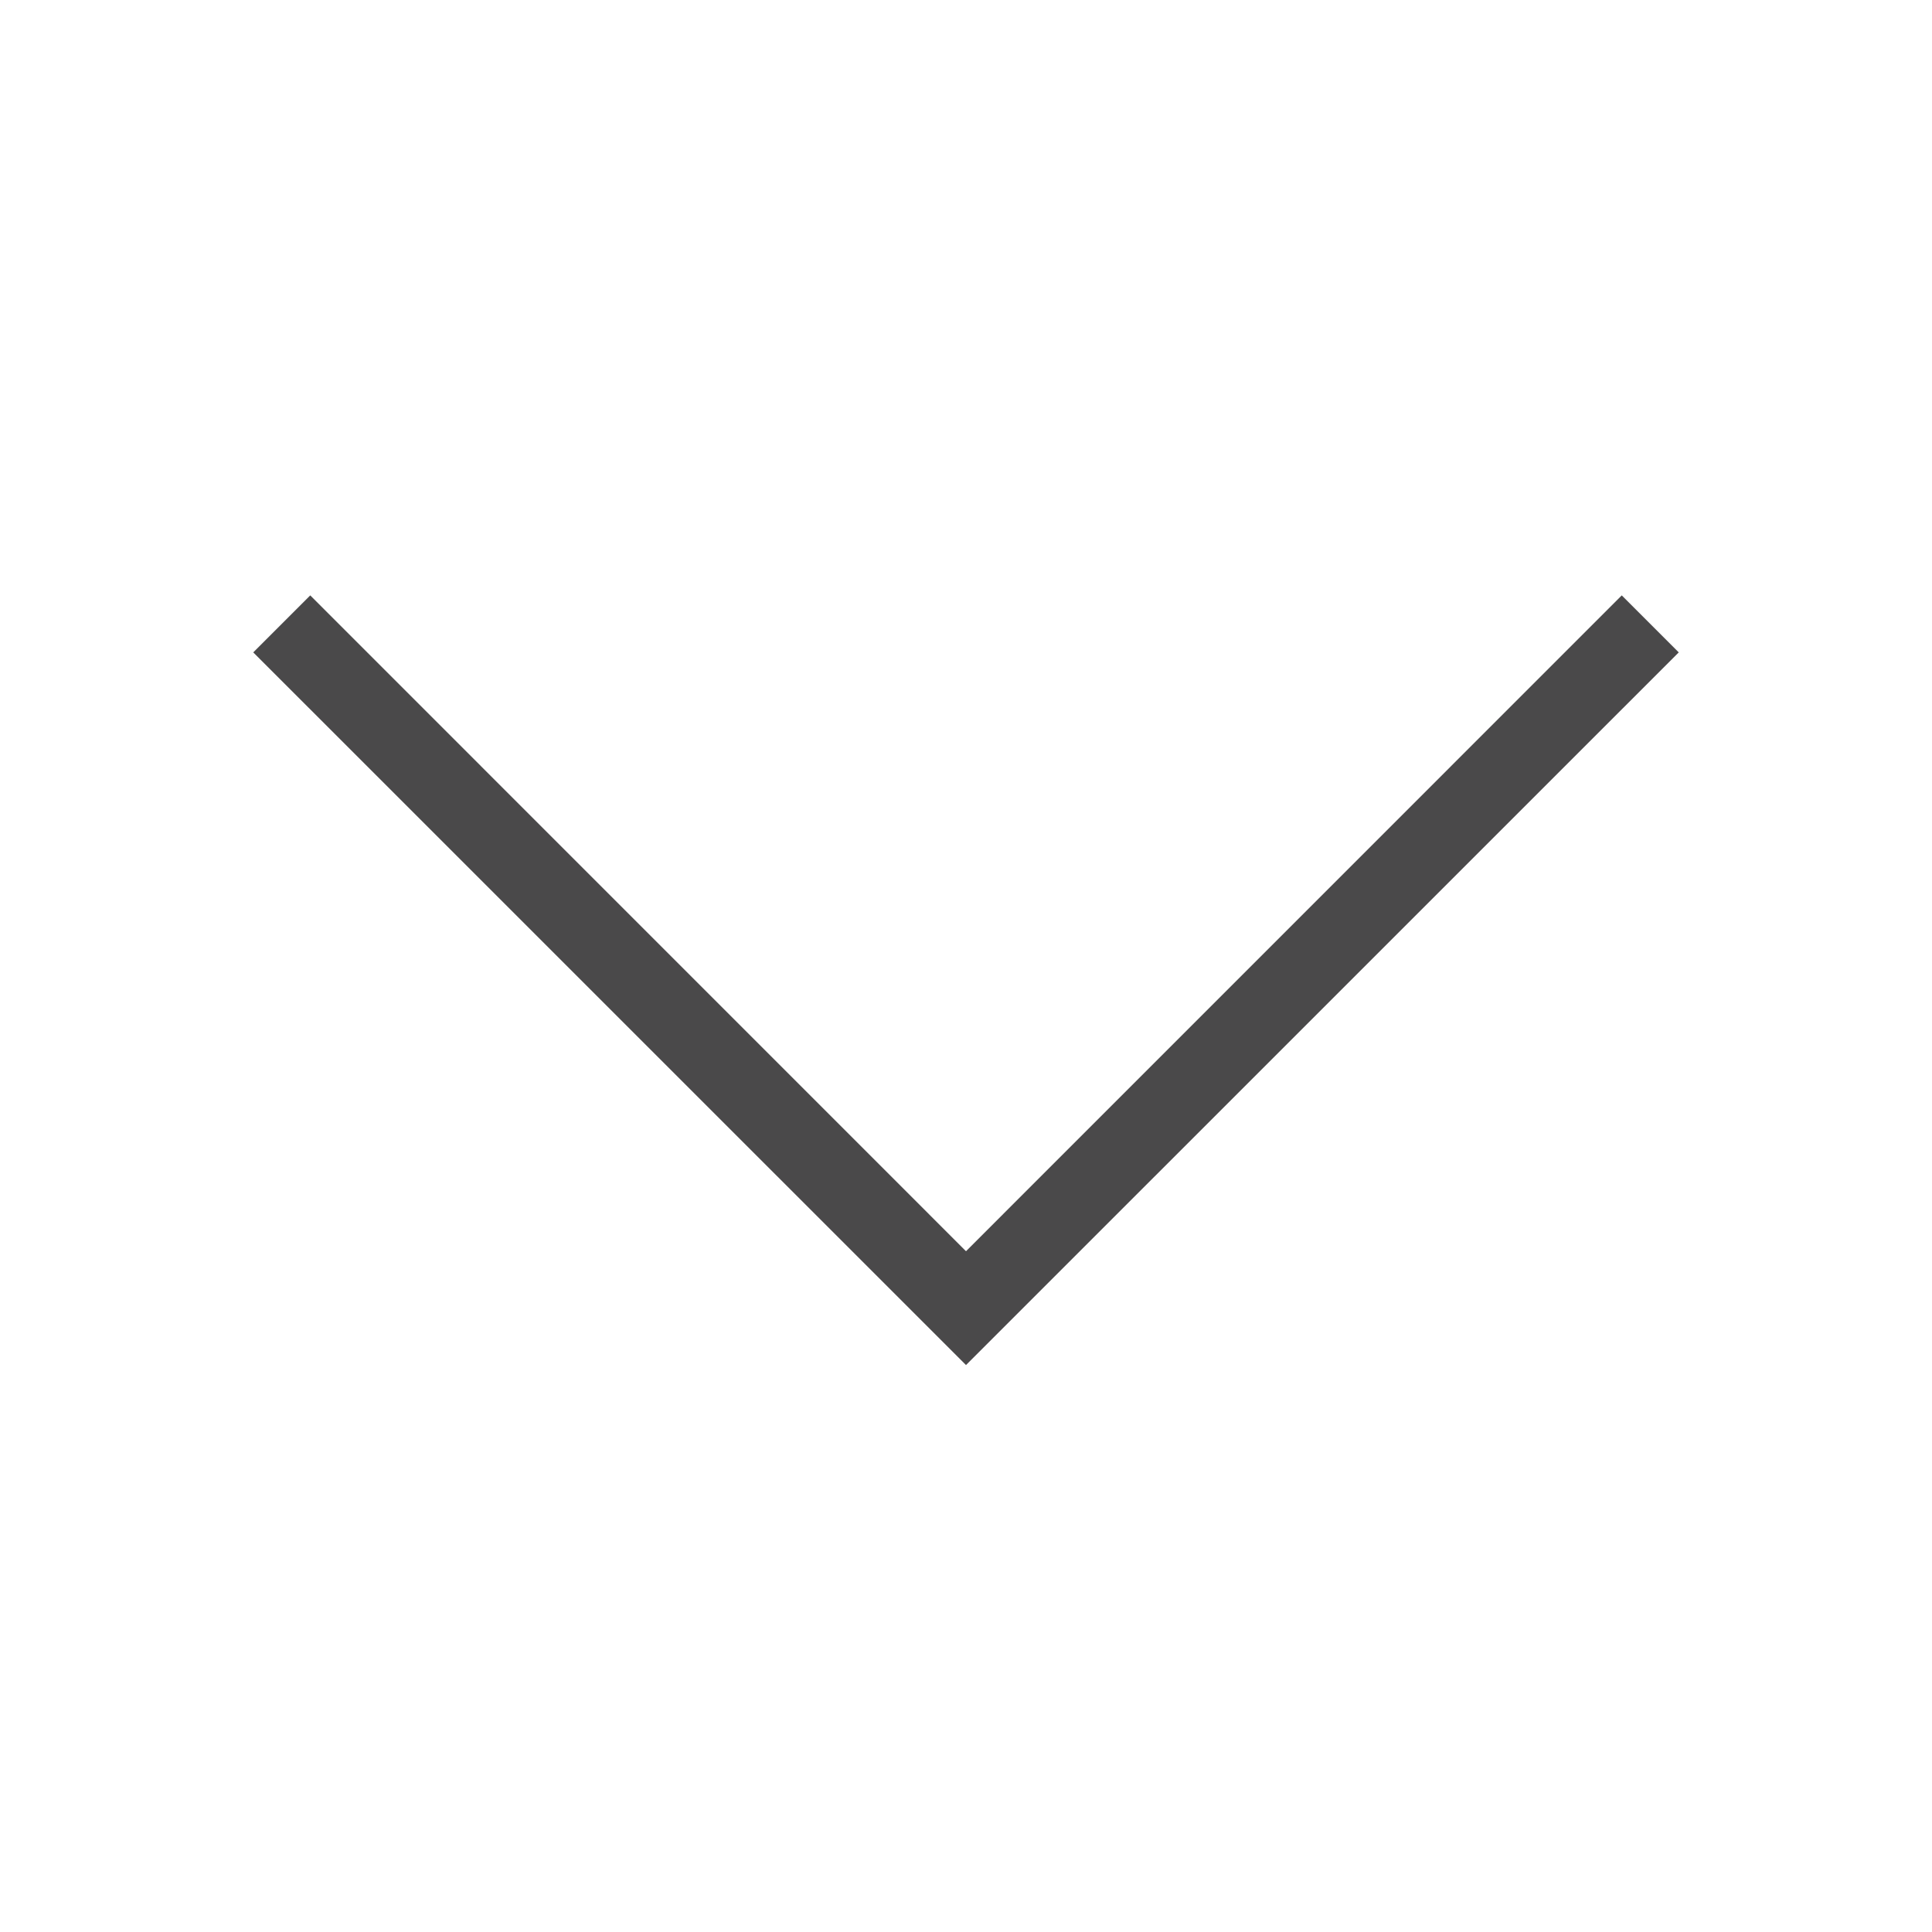
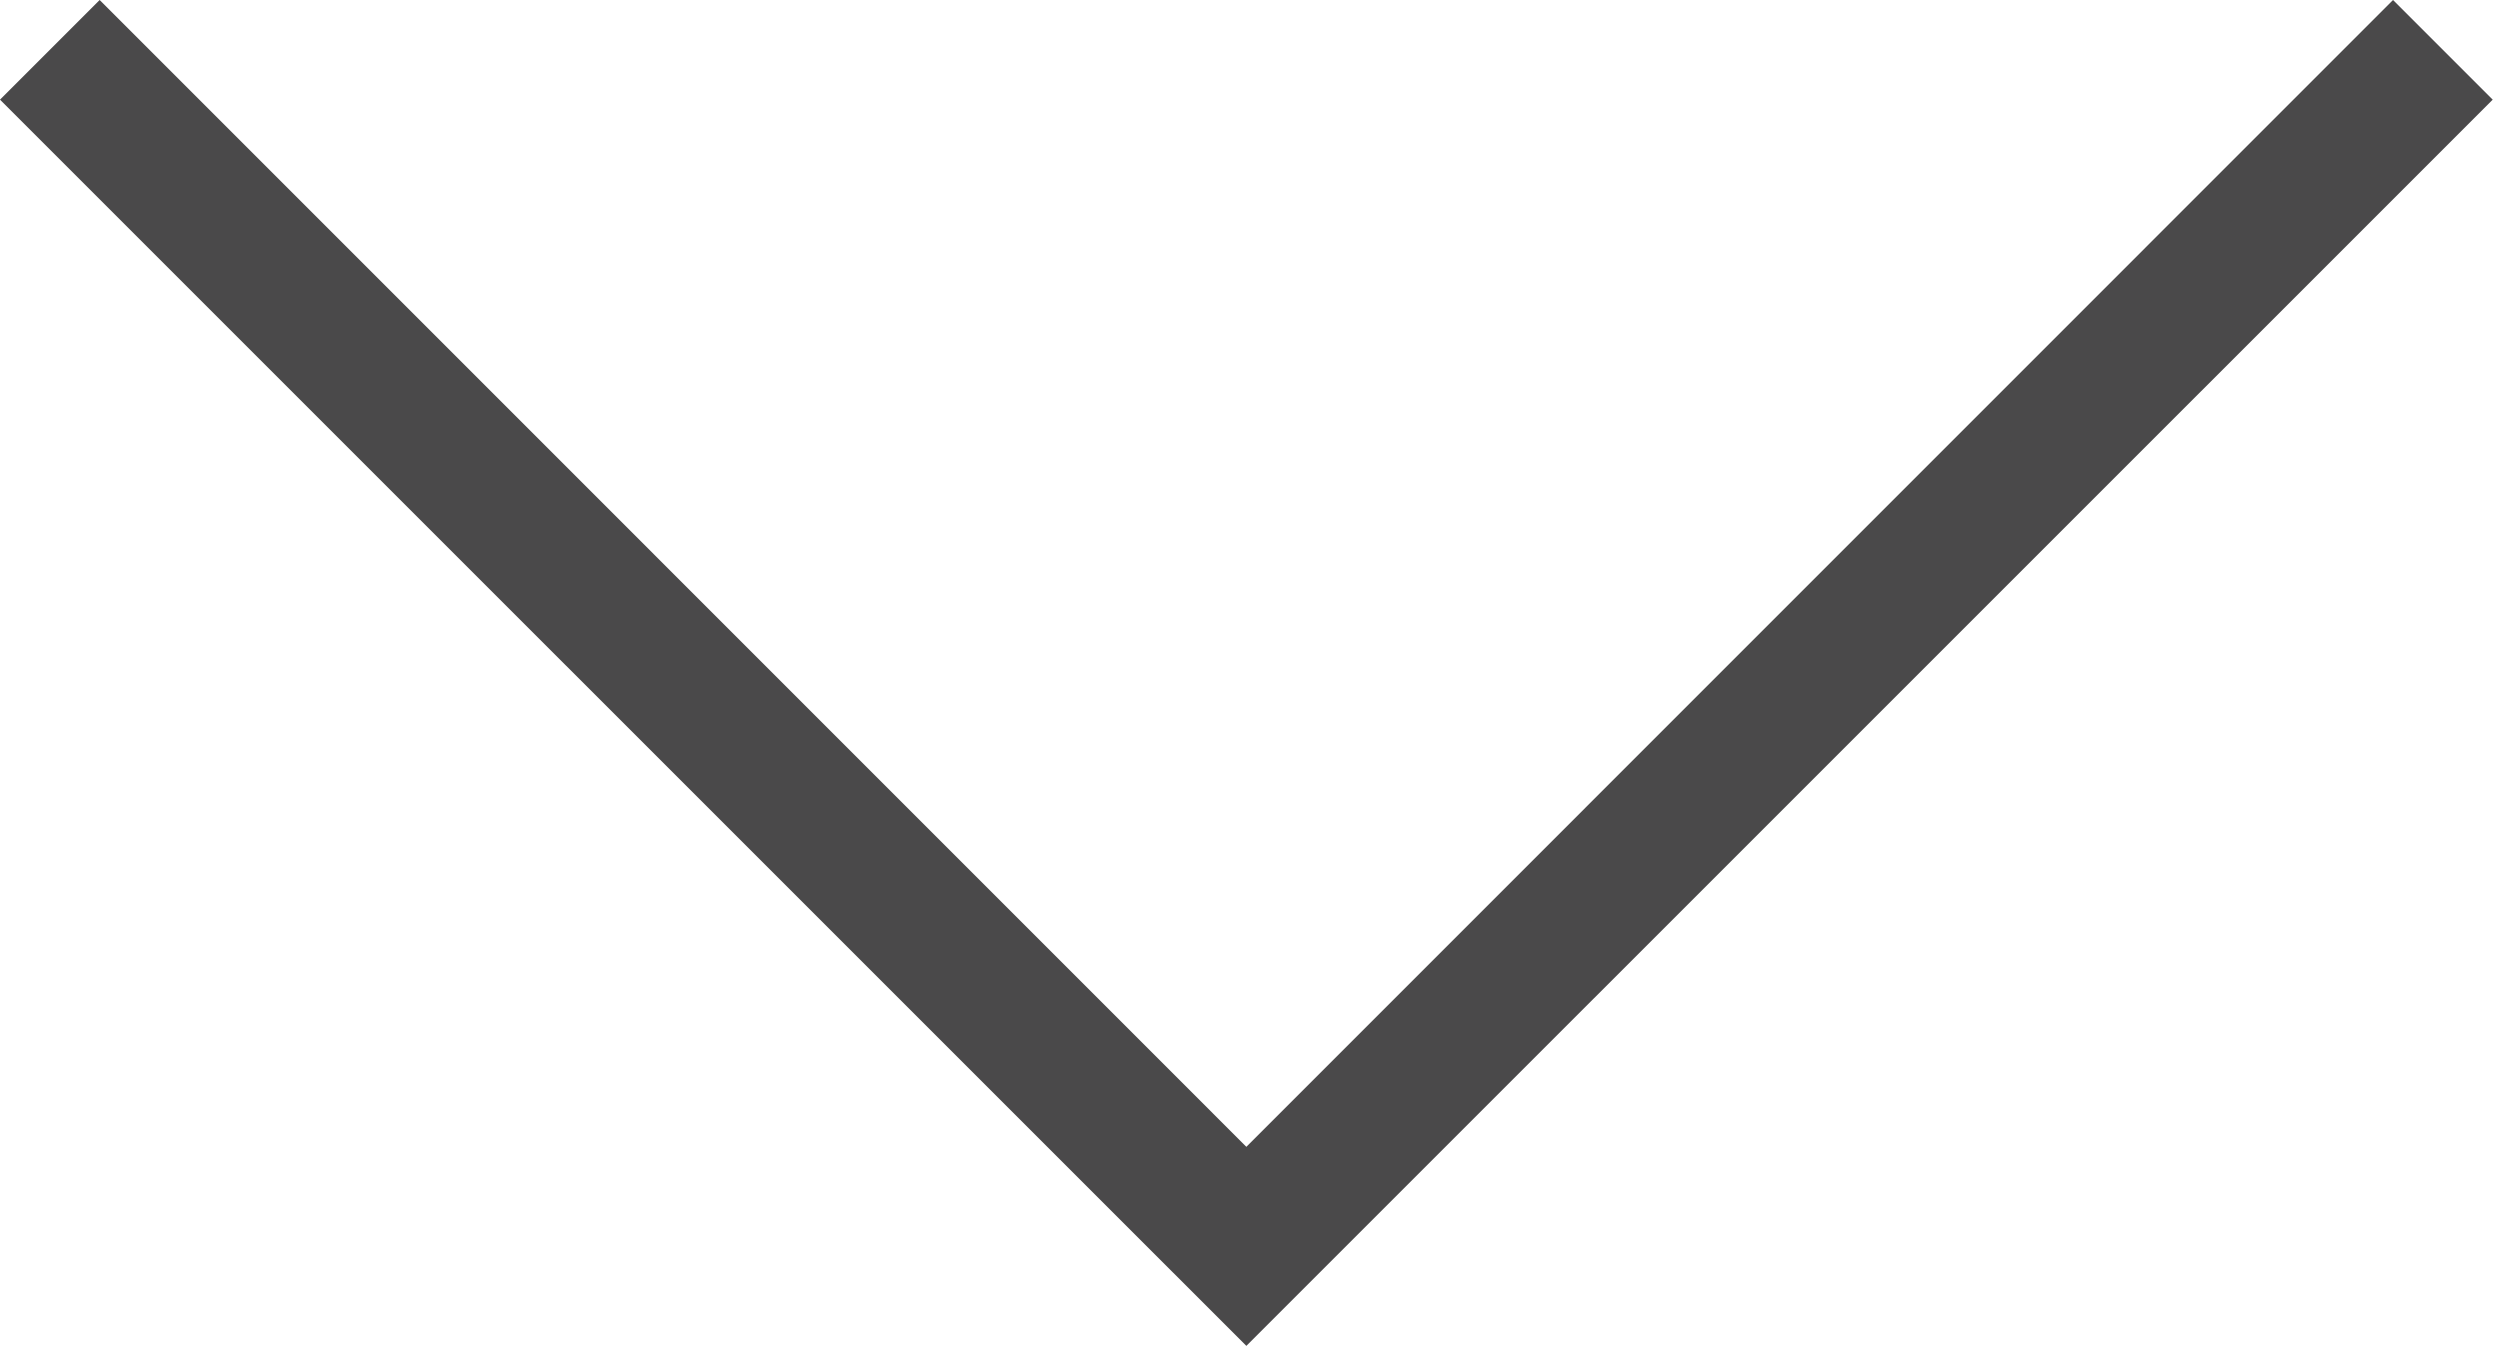
- <svg xmlns="http://www.w3.org/2000/svg" width="100%" height="100%" viewBox="0 0 100 100" version="1.1" xml:space="preserve" style="fill-rule:evenodd;clip-rule:evenodd;stroke-linejoin:round;stroke-miterlimit:2;">
-   <path d="M13.108,33.767l2.95,-2.95l33.942,33.946l33.942,-33.946l2.95,2.95l-36.892,36.888l-36.892,-36.888Z" style="fill:#4a494a;fill-rule:nonzero;" />
+ <svg xmlns="http://www.w3.org/2000/svg" width="100%" height="100%" viewBox="0 0 74 40" version="1.1" xml:space="preserve" style="fill-rule:evenodd;clip-rule:evenodd;stroke-linejoin:round;stroke-miterlimit:2;">
+   <g transform="matrix(1,0,0,1,-13.108,-30.817)">
+     <path d="M13.108,33.767L16.058,30.817L50,64.763L83.942,30.817L86.892,33.767L50,70.655L13.108,33.767Z" style="fill:rgb(74,73,74);fill-rule:nonzero;" />
+   </g>
</svg>
